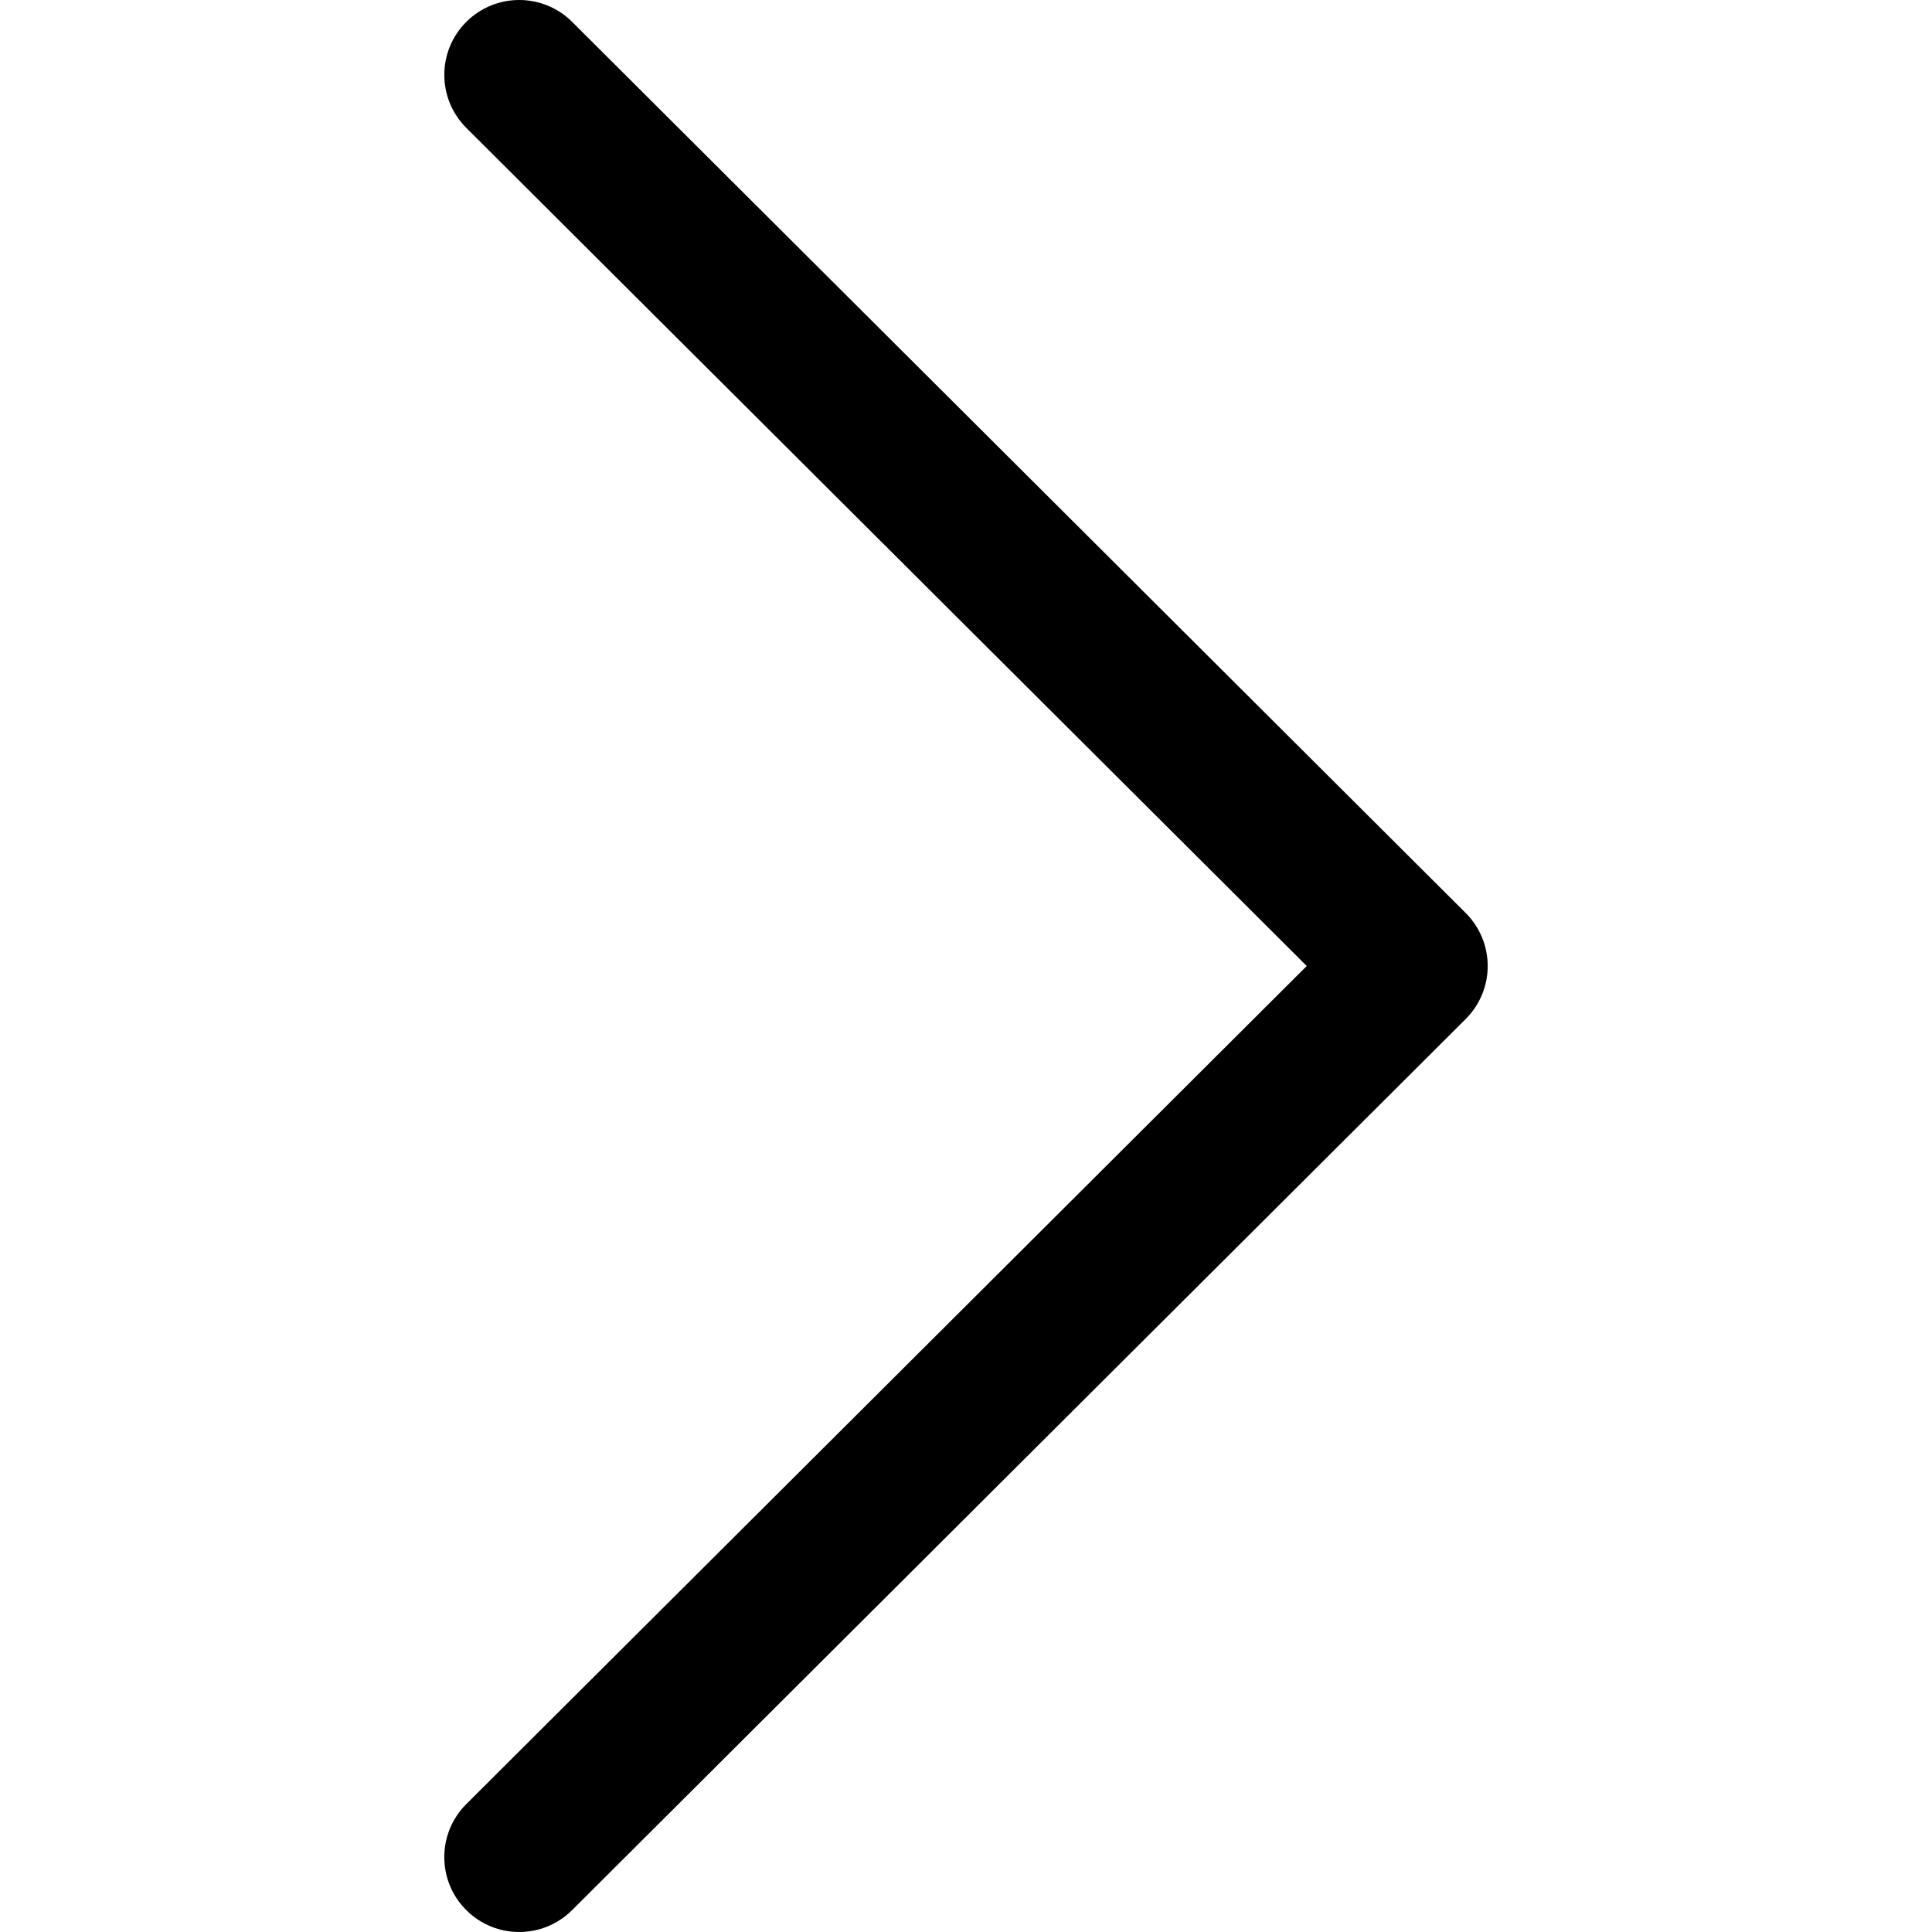
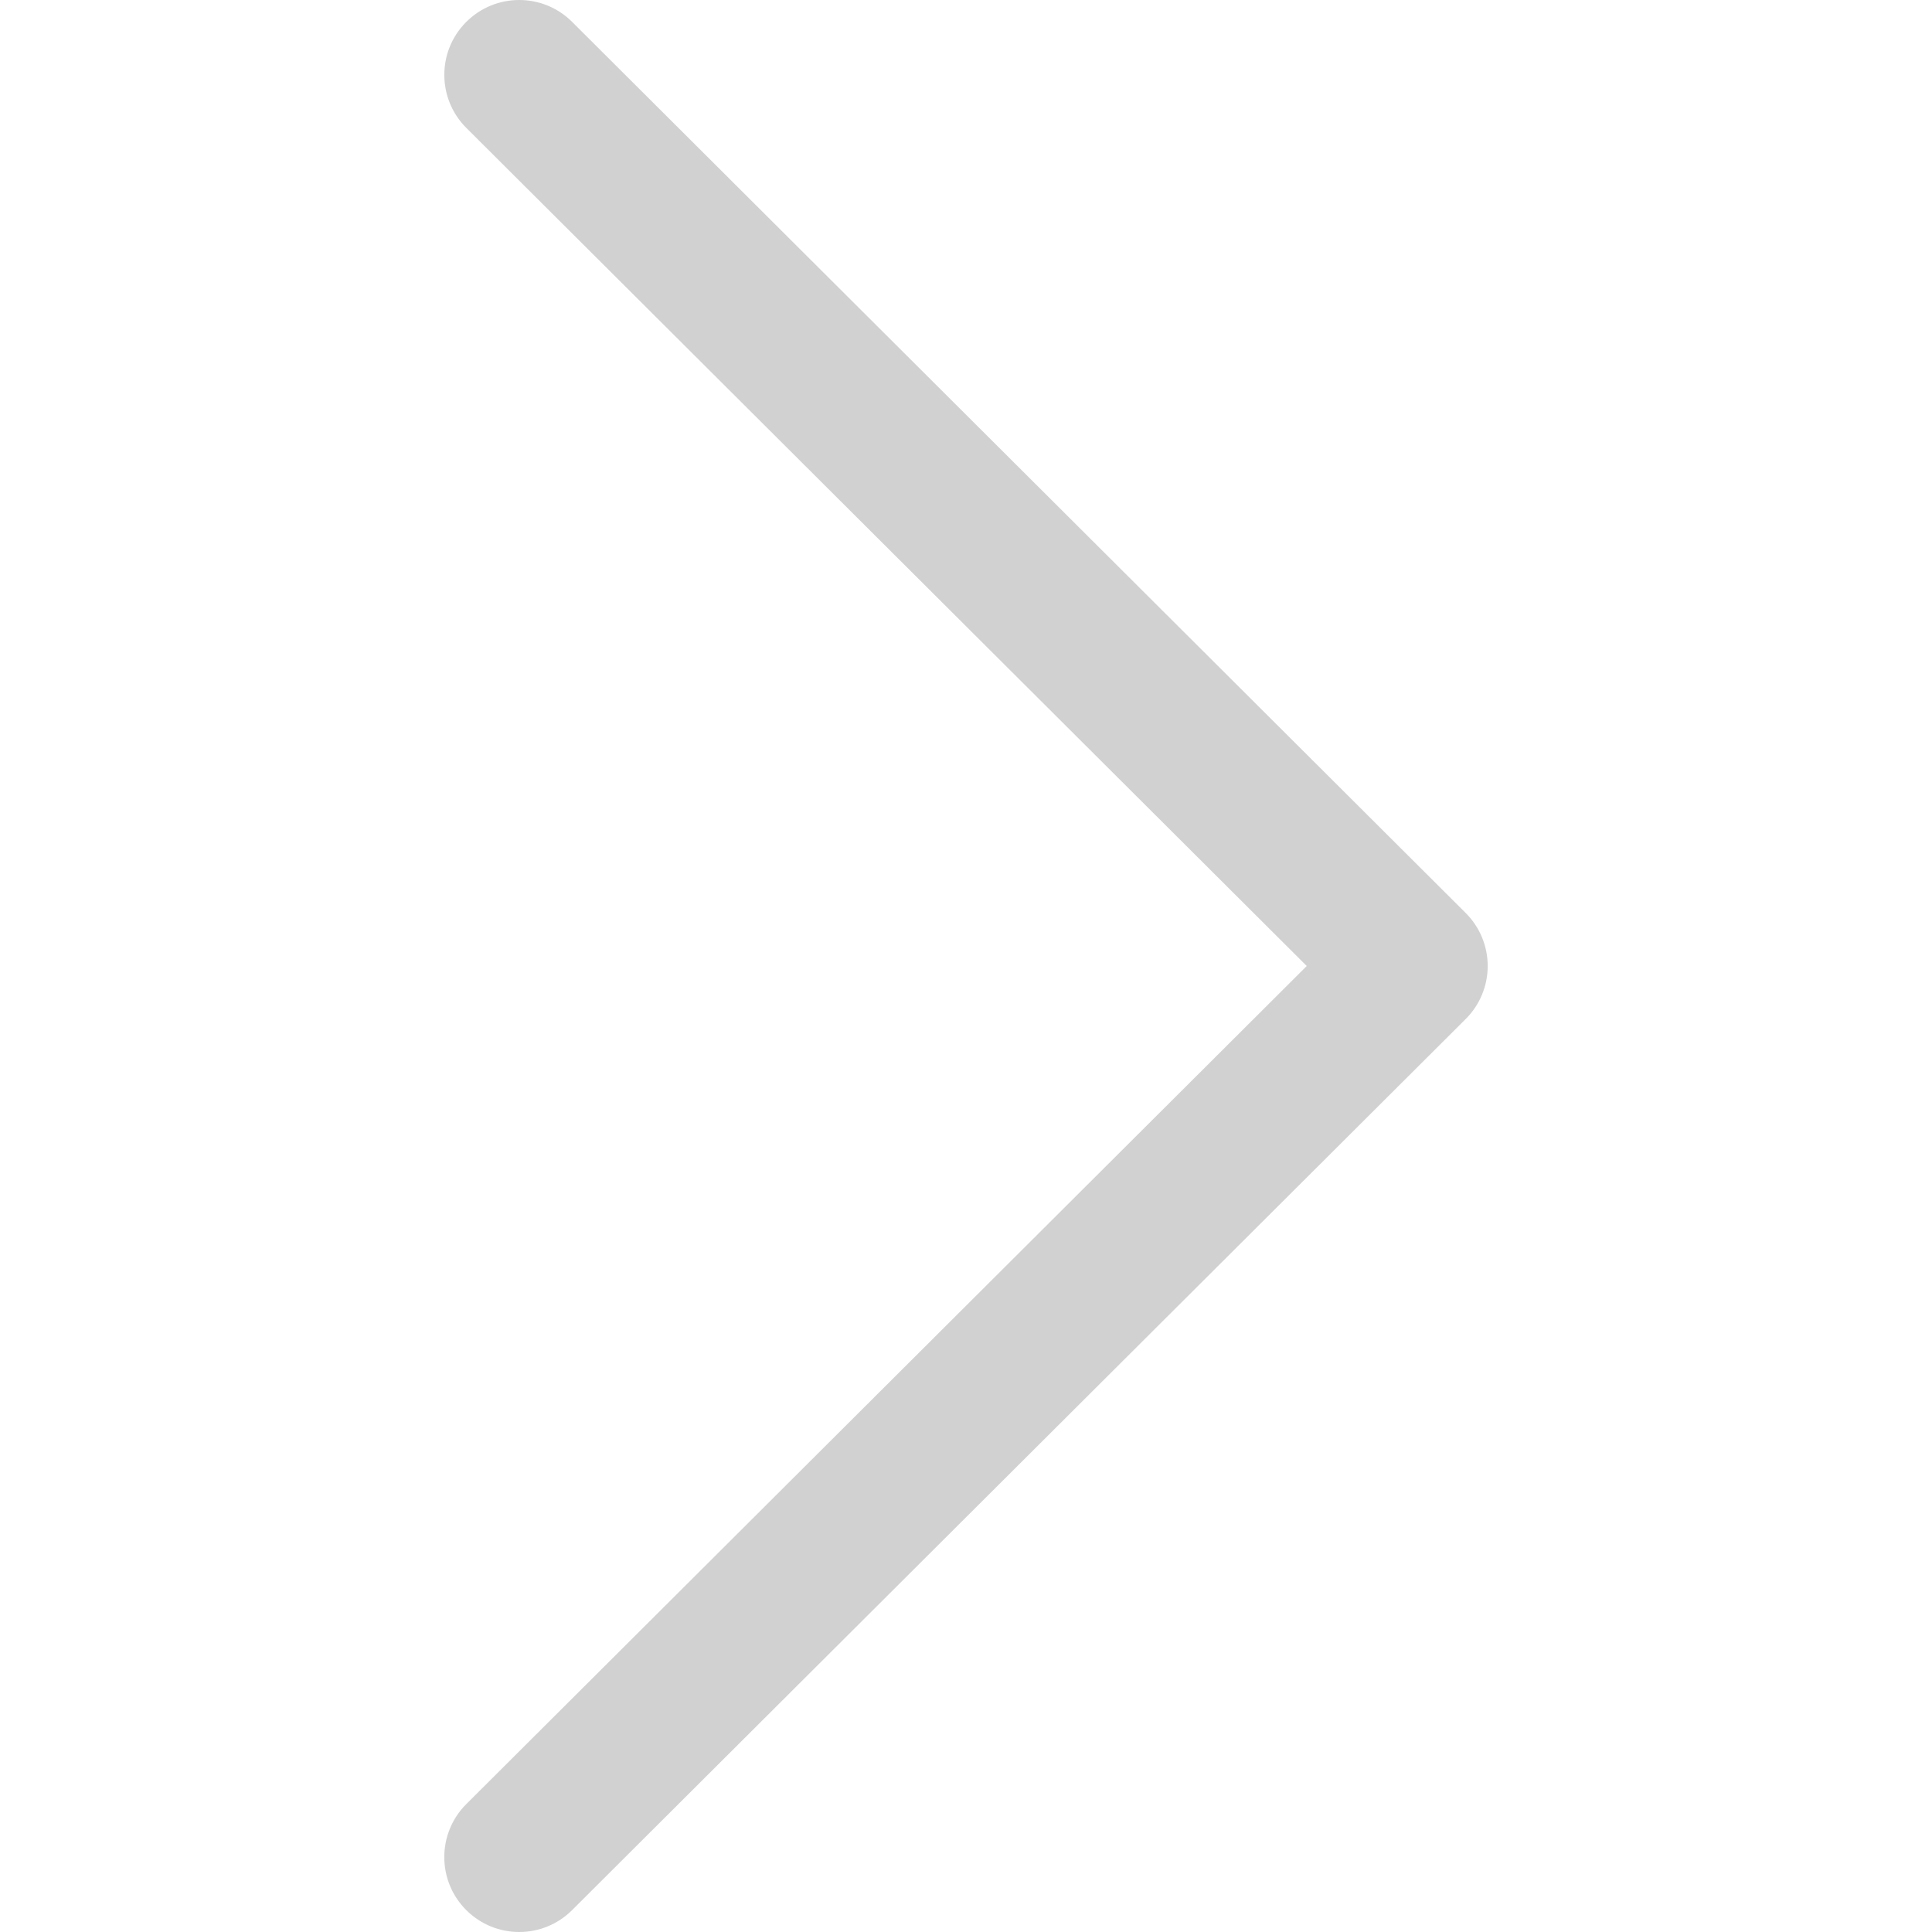
<svg xmlns="http://www.w3.org/2000/svg" version="1.1" id="Capa_1" x="0px" y="0px" viewBox="0 0 512.002 512.002" style="enable-background:new 0 0 512.002 512.002;" xml:space="preserve">
  <g>
    <g>
-       <path d="M388.425,241.951L151.609,5.79c-7.759-7.733-20.321-7.72-28.067,0.04c-7.74,7.759-7.72,20.328,0.04,28.067l222.72,222.105    L123.574,478.106c-7.759,7.74-7.779,20.301-0.04,28.061c3.883,3.89,8.97,5.835,14.057,5.835c5.074,0,10.141-1.932,14.017-5.795    l236.817-236.155c3.737-3.718,5.834-8.778,5.834-14.05S392.156,245.676,388.425,241.951z" />
+       <path style="fill:#d1d1d1;" d="M388.425,241.951L151.609,5.79c-7.759-7.733-20.321-7.72-28.067,0.04c-7.74,7.759-7.72,20.328,0.04,28.067l222.72,222.105    L123.574,478.106c-7.759,7.74-7.779,20.301-0.04,28.061c3.883,3.89,8.97,5.835,14.057,5.835c5.074,0,10.141-1.932,14.017-5.795    l236.817-236.155c3.737-3.718,5.834-8.778,5.834-14.05S392.156,245.676,388.425,241.951z" />
    </g>
  </g>
-   <g>
- </g>
-   <g>
- </g>
-   <g>
- </g>
-   <g>
- </g>
-   <g>
- </g>
-   <g>
- </g>
-   <g>
- </g>
-   <g>
- </g>
-   <g>
- </g>
-   <g>
- </g>
-   <g>
- </g>
-   <g>
- </g>
-   <g>
- </g>
-   <g>
- </g>
-   <g>
- </g>
</svg>
